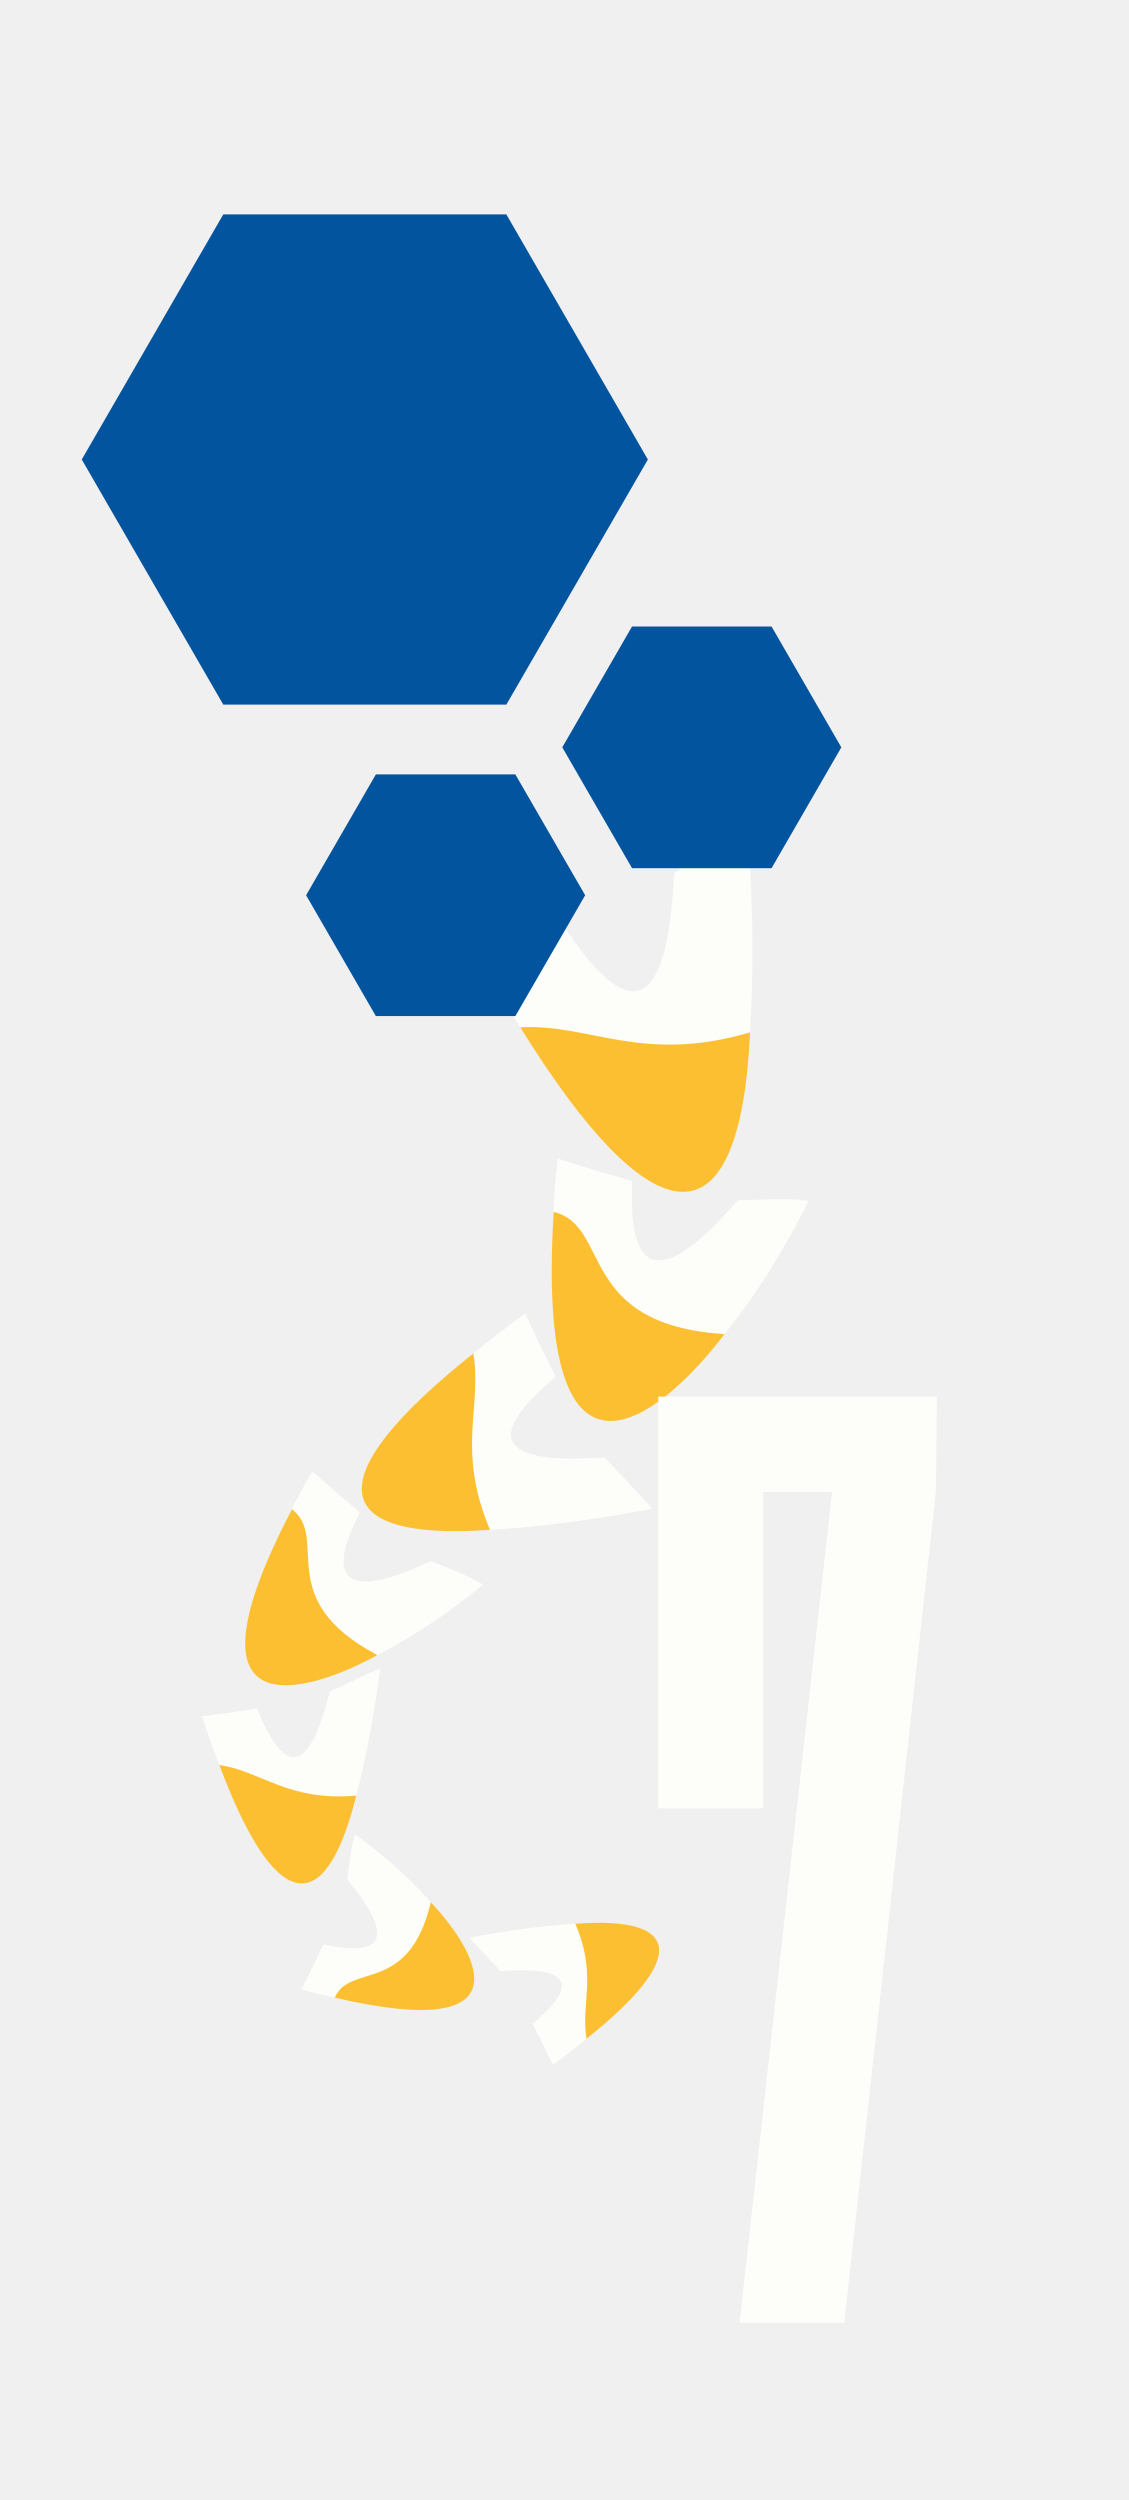
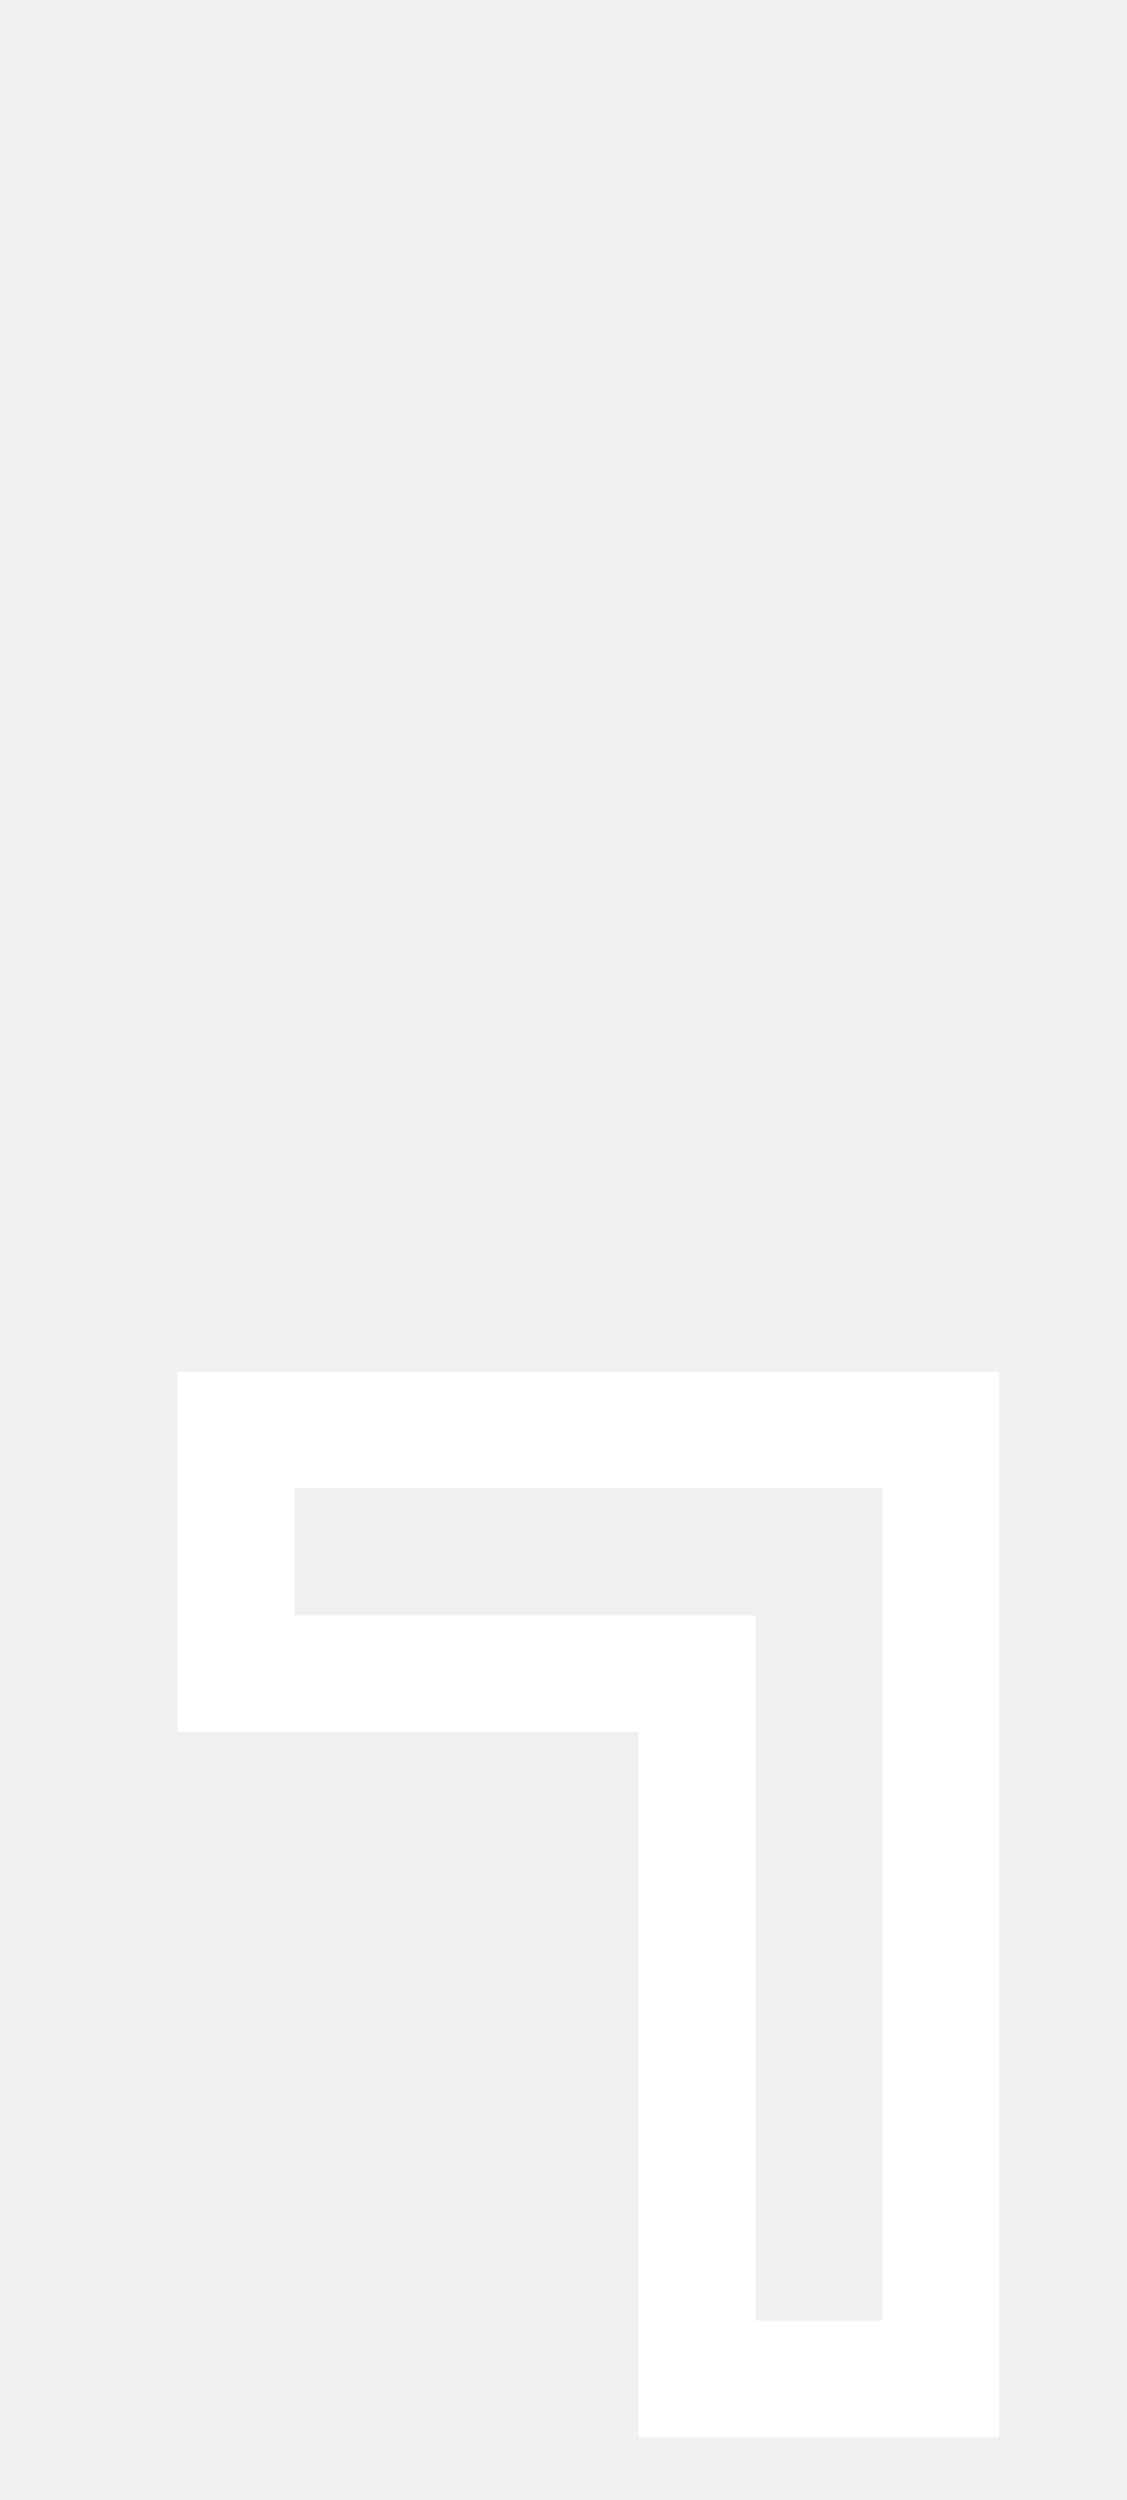
- <svg xmlns="http://www.w3.org/2000/svg" xmlns:xlink="http://www.w3.org/1999/xlink" width="37" height="82">
-   <g id="a">
-     <path fill="#fdfefa" d="M15.635 31.303a60 60 0 0 0 2.818-.988c2.215 3.387 3.45 2.873 3.655-1.668.815-.544 1.567-1.2 2.411-1.736.158 2.316.222 4.637.084 6.95-1.661 2.304-4.52 2.488-7.538-.166-.505-.789-.98-1.57-1.43-2.392" />
-     <path fill="#fcbf31" d="M17.065 33.695c2.292-.122 3.99 1.209 7.538.167-.327 7.075-3.148 6.926-7.538-.167" />
-   </g>
-   <g id="b">
-     <path fill="#fdfefa" d="M18.16 39.75a17 17 0 0 1 .135-1.75c.808.27 1.627.502 2.447.734-.203 3.69 1.39 3.044 3.449.636.77-.012 1.553-.085 2.336.013-.77 1.553-1.676 3.02-2.764 4.378-2.73 1.622-4.552.692-5.602-4.011" />
-     <path fill="#fcbf31" d="M23.763 43.761c-2.056 2.704-6.232 6.219-5.602-4.011 1.904.464.732 3.69 5.602 4.011" />
-   </g>
-   <use xlink:href="#a" transform="rotate(83.303 3.974 36.514)scale(.77048)" />
-   <use xlink:href="#b" transform="rotate(24.05 -29.039 28.926)scale(.80451)" />
-   <use xlink:href="#a" transform="rotate(11.323 -179.507 23.01)scale(.61007)" />
-   <use xlink:href="#b" transform="rotate(-80.402 34.948 46.007)scale(.64475)" />
-   <use xlink:href="#a" transform="rotate(-96.842 36.058 37.176)scale(.50271)" />
-   <path fill="#01549d" d="M25.307 28.476h-4.576l-2.288-3.963 2.288-3.963h4.576l2.288 3.963zm-8.403 4.851h-4.576l-2.288-3.963 2.288-3.963h4.576l2.289 3.963zm-.296-10.215H7.324l-4.642-8.04 4.642-8.04h9.284l4.642 8.04z" />
-   <path fill="#fdfefa" d="m24.256 76.191 3.035-27.254H25.03v10.375h-3.438V45.809h9.137l-.031 3.097-3.005 27.285z" />
+ <svg xmlns="http://www.w3.org/2000/svg" version="1.1" width="0.123in" height="0.273in" viewBox="0 0 37 82">
+   <path id="path1" fill="white" stroke="none" stroke-width="1" d="M 32.82,80.00            C 32.82,80.00 20.98,80.00 20.98,80.00              20.98,80.00 20.98,56.83 20.98,56.83              20.98,56.83 5.82,56.83 5.82,56.83              5.82,56.83 5.82,45.00 5.82,45.00              5.82,45.00 32.82,45.00 32.82,45.00              32.82,45.00 32.82,80.00 32.82,80.00 Z            M 9.67,48.83            C 9.67,48.83 9.67,53.00 9.67,53.00              9.67,53.00 24.82,53.00 24.82,53.00              24.82,53.00 24.82,76.17 24.82,76.17              24.82,76.17 28.98,76.17 28.98,76.17              28.98,76.17 28.98,48.83 28.98,48.83              28.98,48.83 9.67,48.83 9.67,48.83 Z">
+         </path>
</svg>
